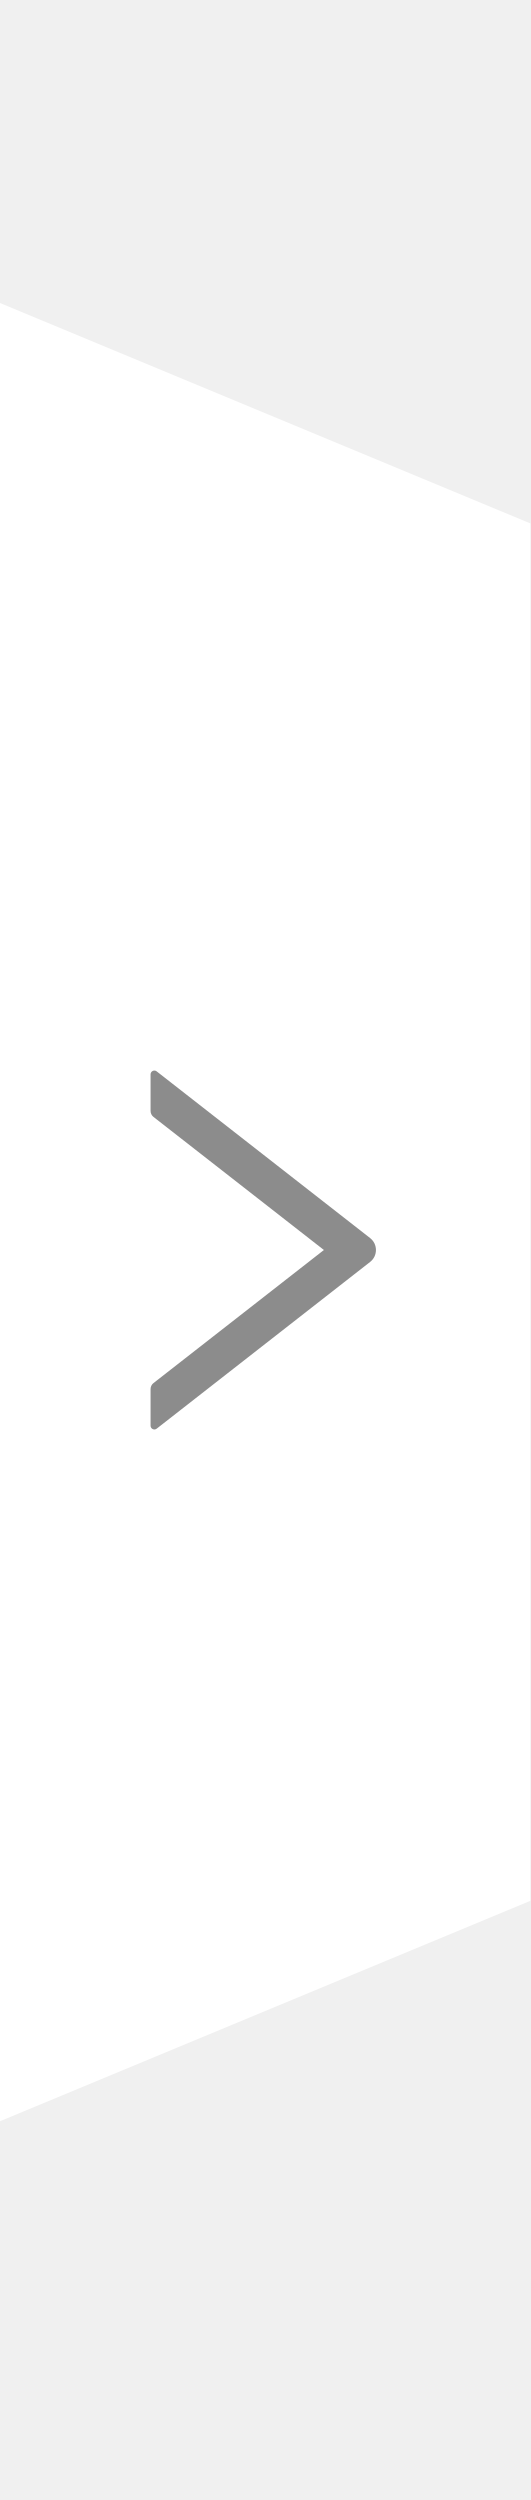
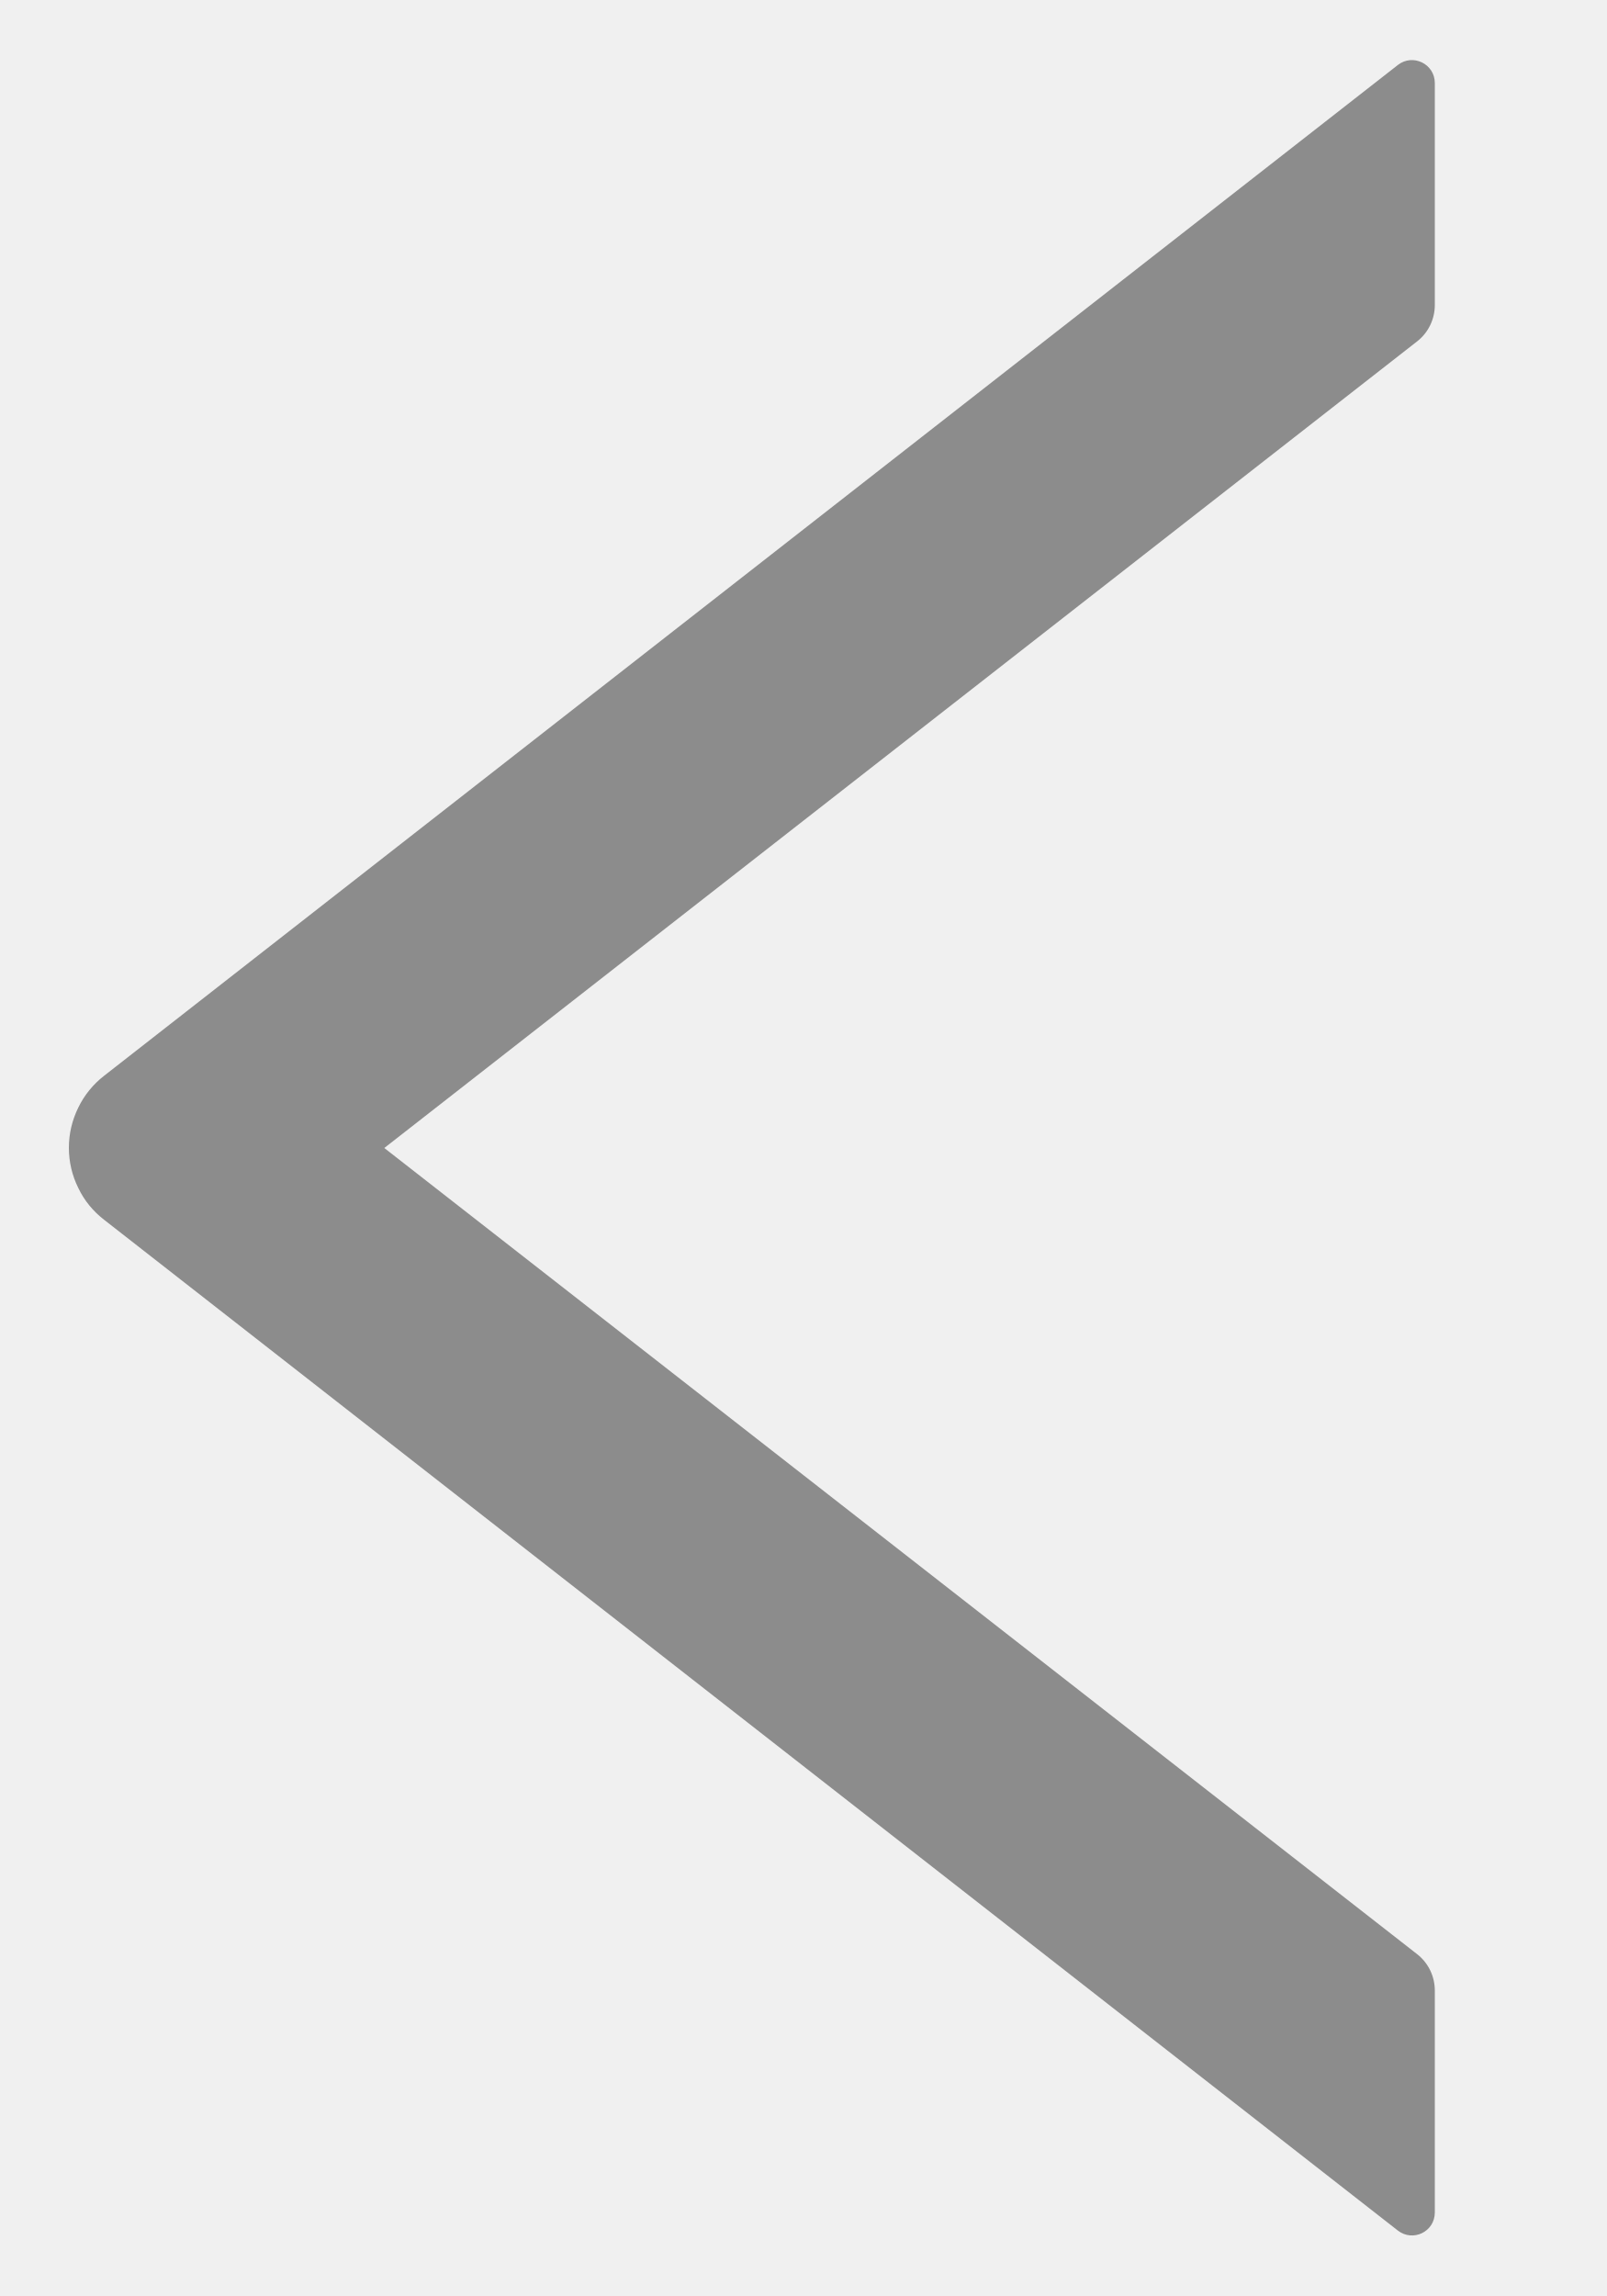
- <svg xmlns="http://www.w3.org/2000/svg" width="14" height="66" viewBox="0 0 14 66" fill="none">
-   <path d="M0 8L14 13.818V50.182L0 56V8Z" fill="white" />
-   <path d="M9.771 32.685L4.136 28.284C4.122 28.272 4.104 28.265 4.085 28.263C4.067 28.261 4.048 28.265 4.031 28.273C4.014 28.281 4 28.294 3.99 28.31C3.98 28.326 3.975 28.344 3.975 28.363V29.329C3.975 29.39 4.004 29.449 4.051 29.486L8.551 33L4.051 36.514C4.003 36.551 3.975 36.61 3.975 36.672V37.638C3.975 37.721 4.071 37.768 4.136 37.717L9.771 33.315C9.819 33.278 9.858 33.23 9.885 33.175C9.911 33.121 9.925 33.061 9.925 33C9.925 32.94 9.911 32.88 9.885 32.825C9.858 32.77 9.819 32.723 9.771 32.685Z" fill="black" fill-opacity="0.45" />
+ <svg xmlns="http://www.w3.org/2000/svg" width="7" height="10" viewBox="0 0 7 10" fill="none">
+   <path d="M6.25 1.328V0.362C6.25 0.278 6.154 0.232 6.089 0.283L0.454 4.685C0.406 4.722 0.367 4.77 0.341 4.824C0.314 4.879 0.3 4.938 0.3 4.999C0.3 5.06 0.314 5.12 0.341 5.174C0.367 5.229 0.406 5.276 0.454 5.313L6.089 9.715C6.155 9.766 6.25 9.72 6.25 9.636V8.67C6.25 8.608 6.222 8.55 6.174 8.512L1.674 5L6.174 1.486C6.222 1.448 6.25 1.39 6.25 1.328Z" fill="#8C8C8C" />
</svg>
